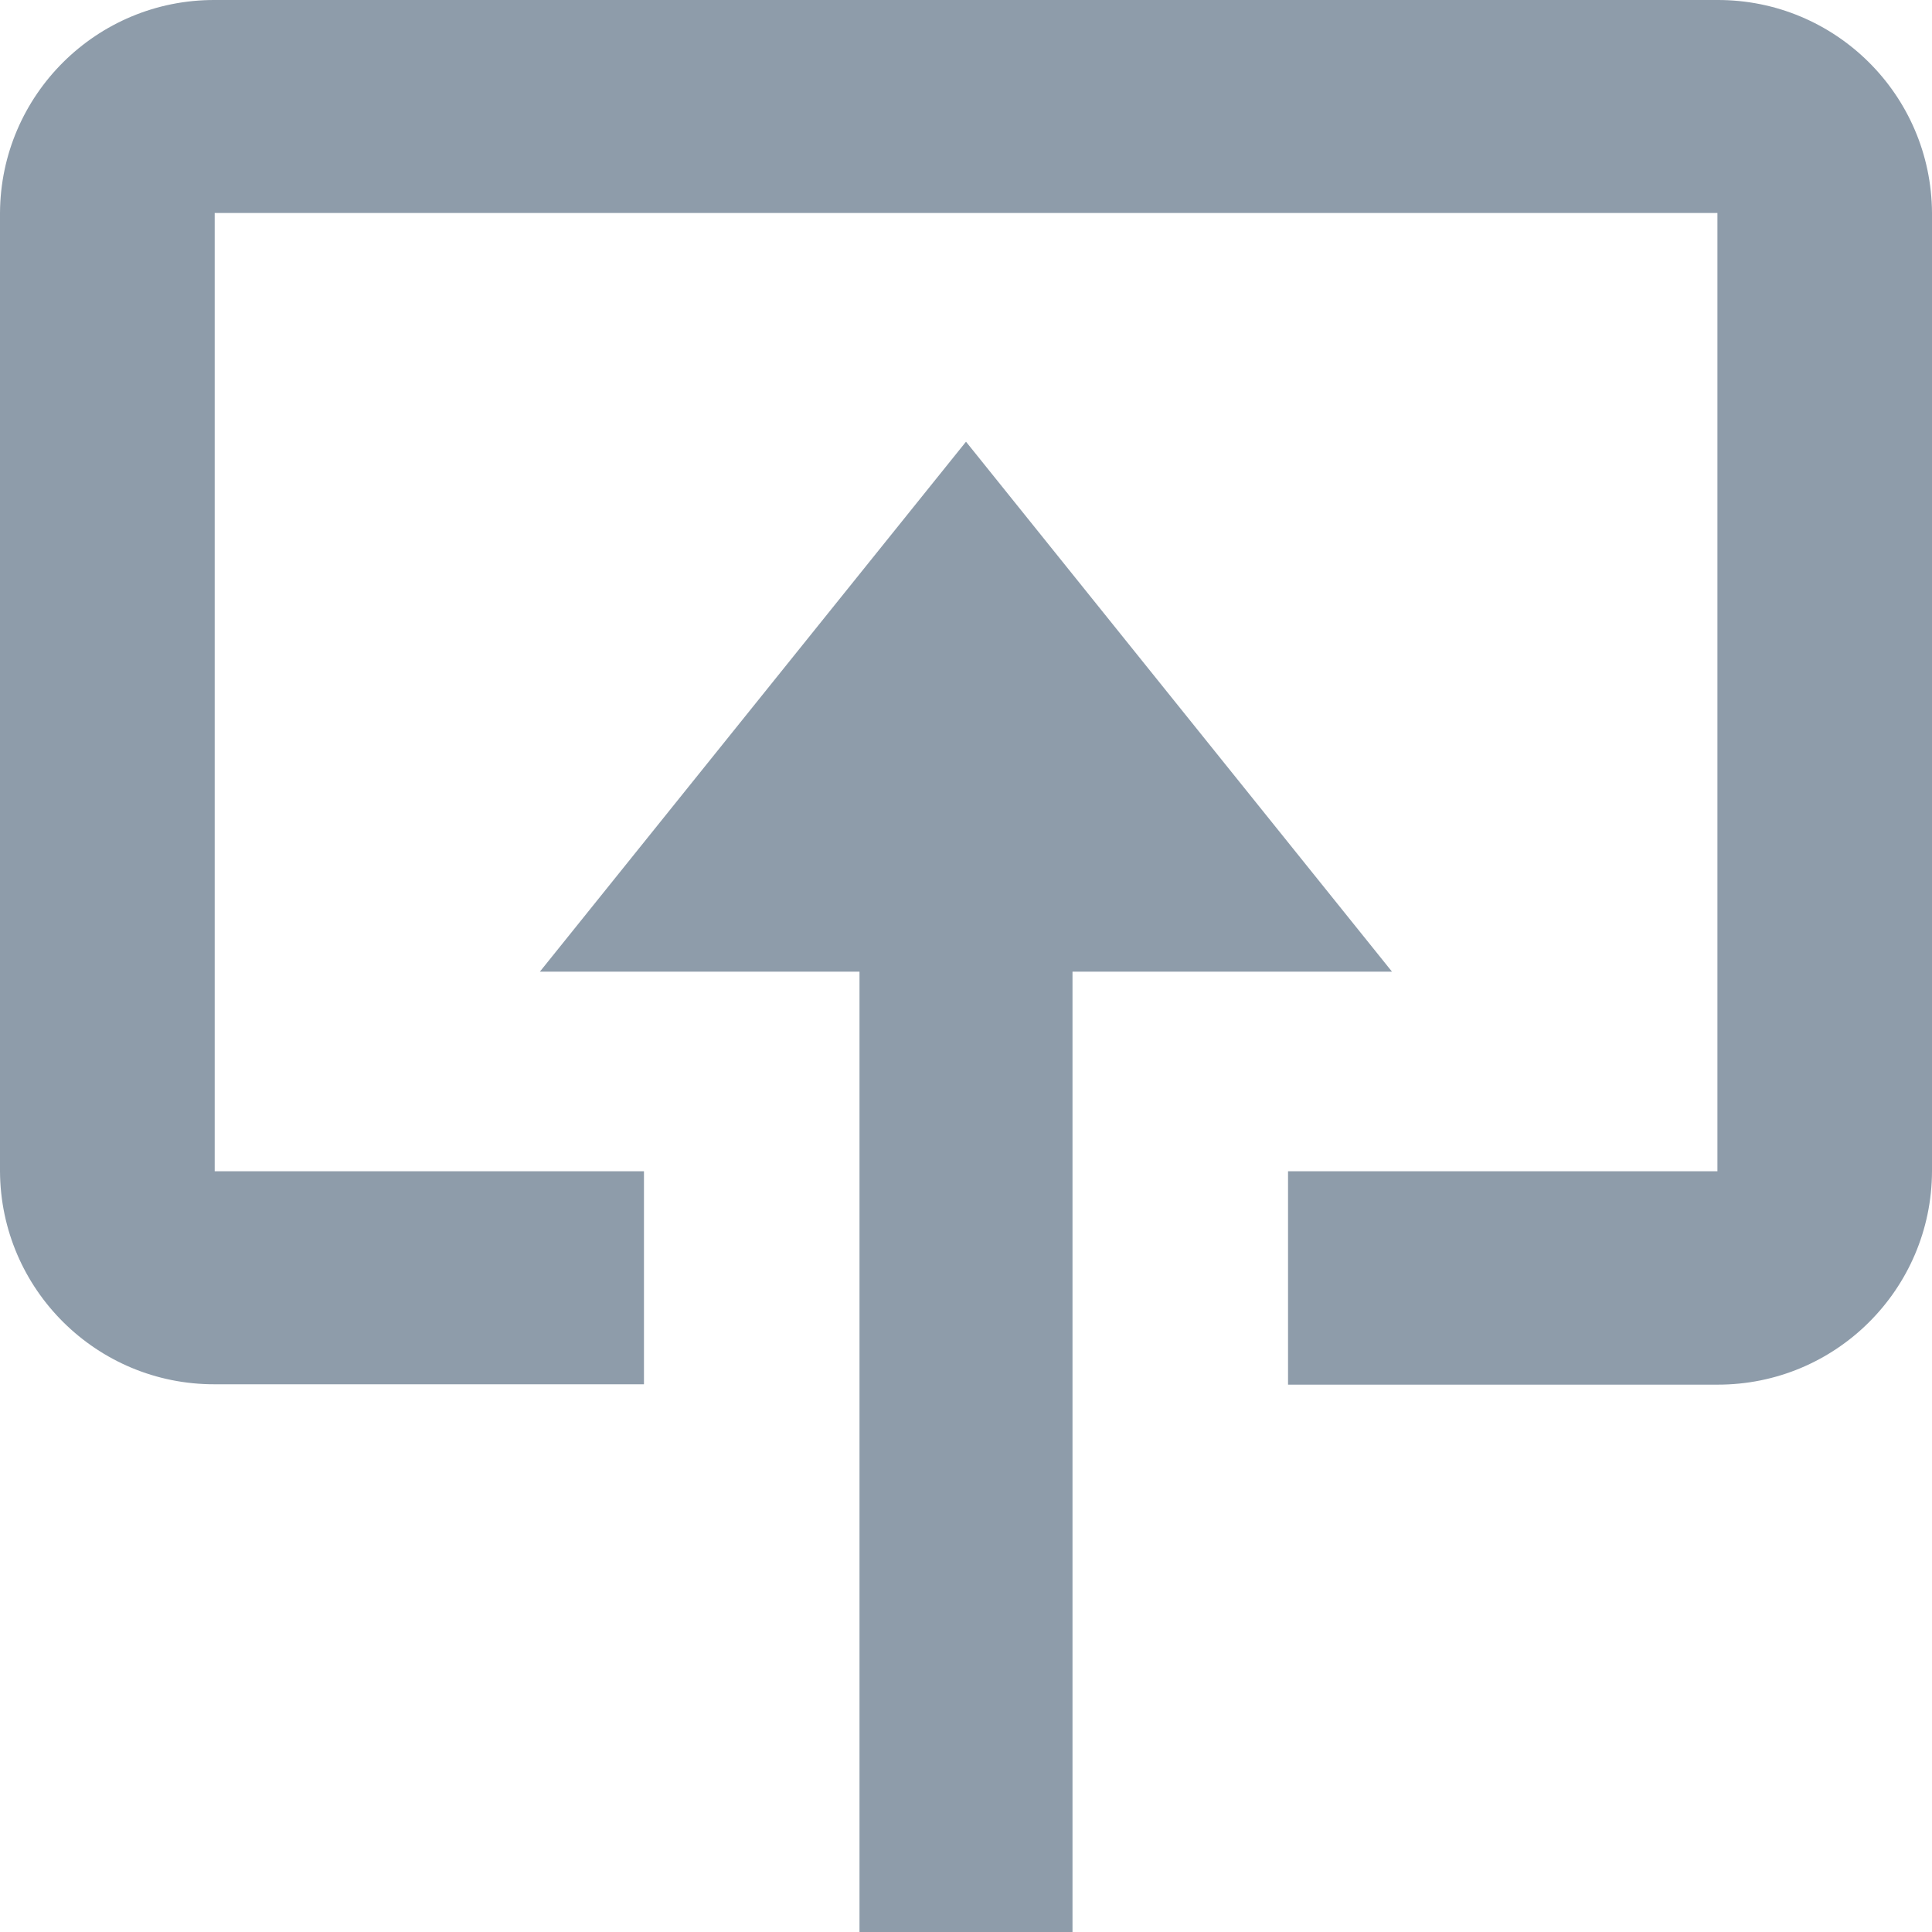
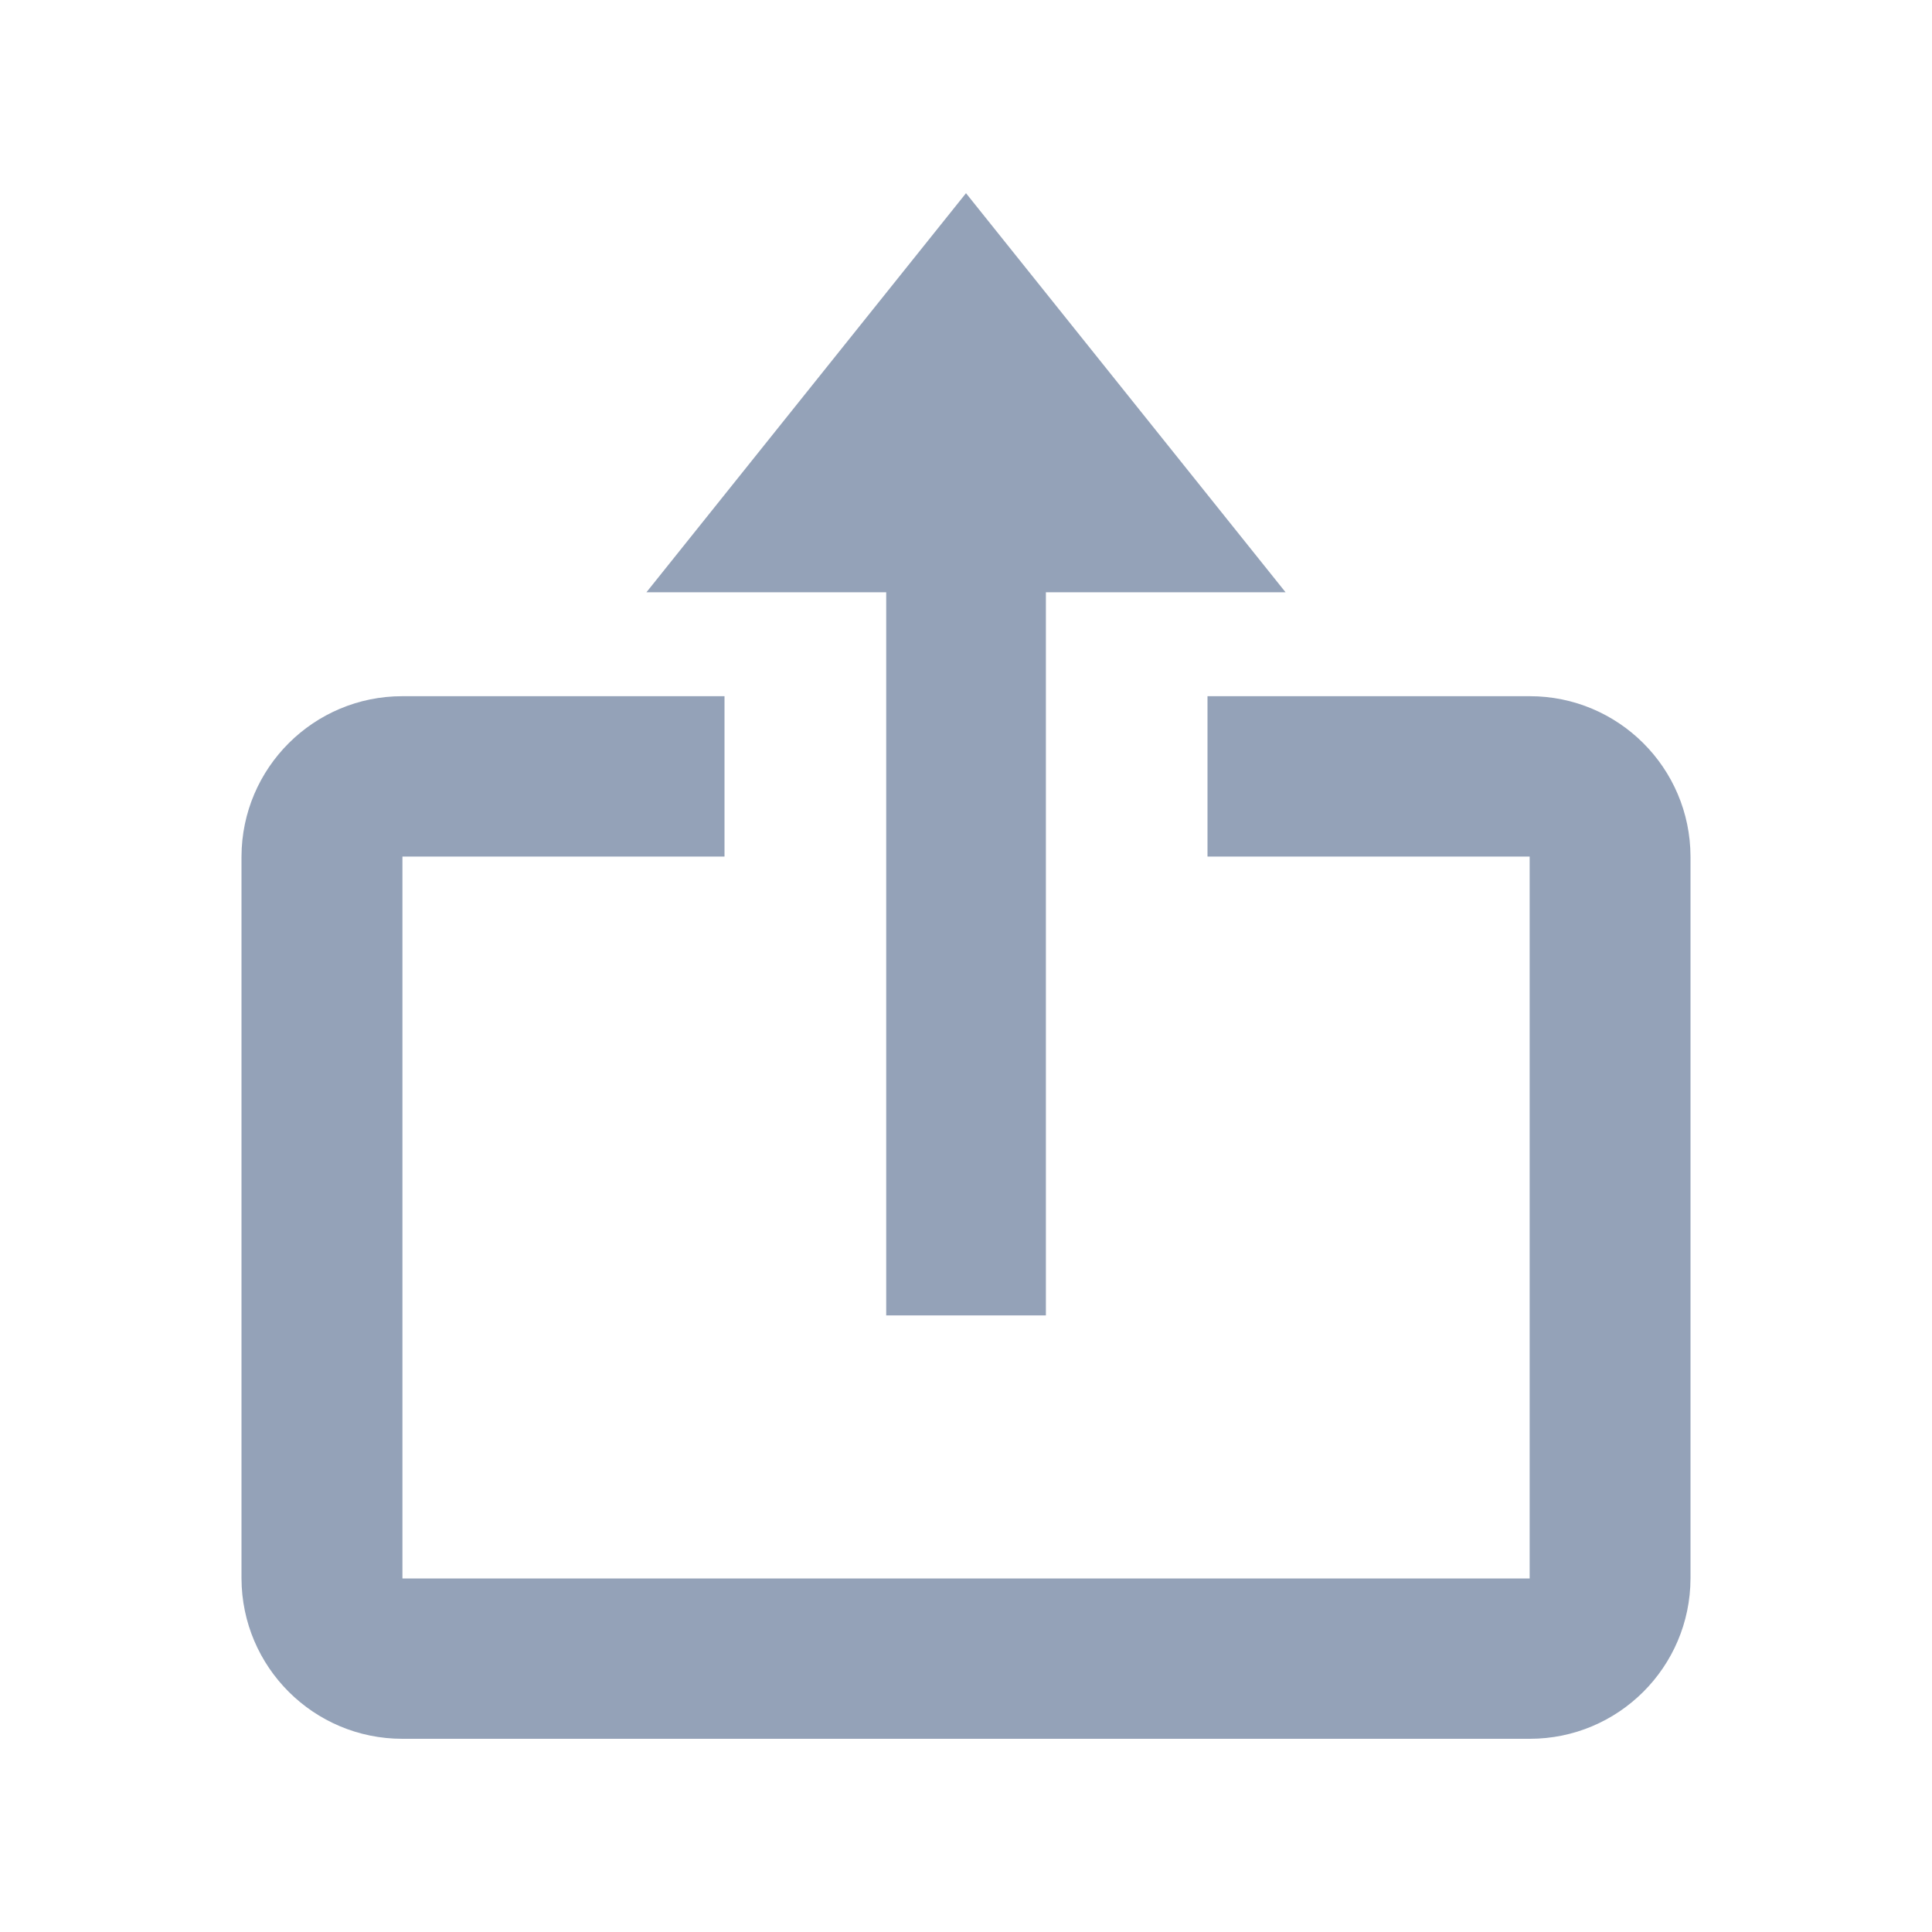
- <svg xmlns="http://www.w3.org/2000/svg" id="bx-import" width="16" height="16" viewBox="0 0 16 16">
-   <path id="Path_34488" data-name="Path 34488" d="M8.862,1.333,12.39,5.722H9.744v7.953H7.98V5.722H5.333Z" transform="translate(-0.862 2.325)" fill="#8e9caa" />
-   <path id="Path_34489" data-name="Path 34489" d="M16.222,17.467H12.667V15.7h3.556V7.764H3.778V15.7H7.333v1.764H3.778A1.773,1.773,0,0,1,2,15.7V7.764A1.773,1.773,0,0,1,3.778,6H16.222A1.773,1.773,0,0,1,18,7.764V15.7A1.773,1.773,0,0,1,16.222,17.467Z" transform="translate(-2 -6)" fill="#8e9caa" />
+ <svg xmlns="http://www.w3.org/2000/svg" id="Export_Icon" data-name="Export Icon" width="20" height="20" viewBox="0 0 20 20">
+   <rect id="Rectangle_17808" data-name="Rectangle 17808" width="20" height="20" fill="none" />
+   <g id="Group_44195" data-name="Group 44195" transform="translate(0.5)">
+     <path id="Union_10" data-name="Union 10" d="M4.192,4.131H6.674v7.486H8.327V4.131h2.481L7.5,0ZM10,5.207v1.66h3.335V14.34H1.666V6.867H5V5.207H1.666A1.665,1.665,0,0,0,0,6.867V14.34A1.665,1.665,0,0,0,1.666,16H13.335A1.664,1.664,0,0,0,15,14.34V6.867a1.664,1.664,0,0,0-1.665-1.66Z" transform="translate(2 2)" fill="#94a2b8" />
+   </g>
</svg>
